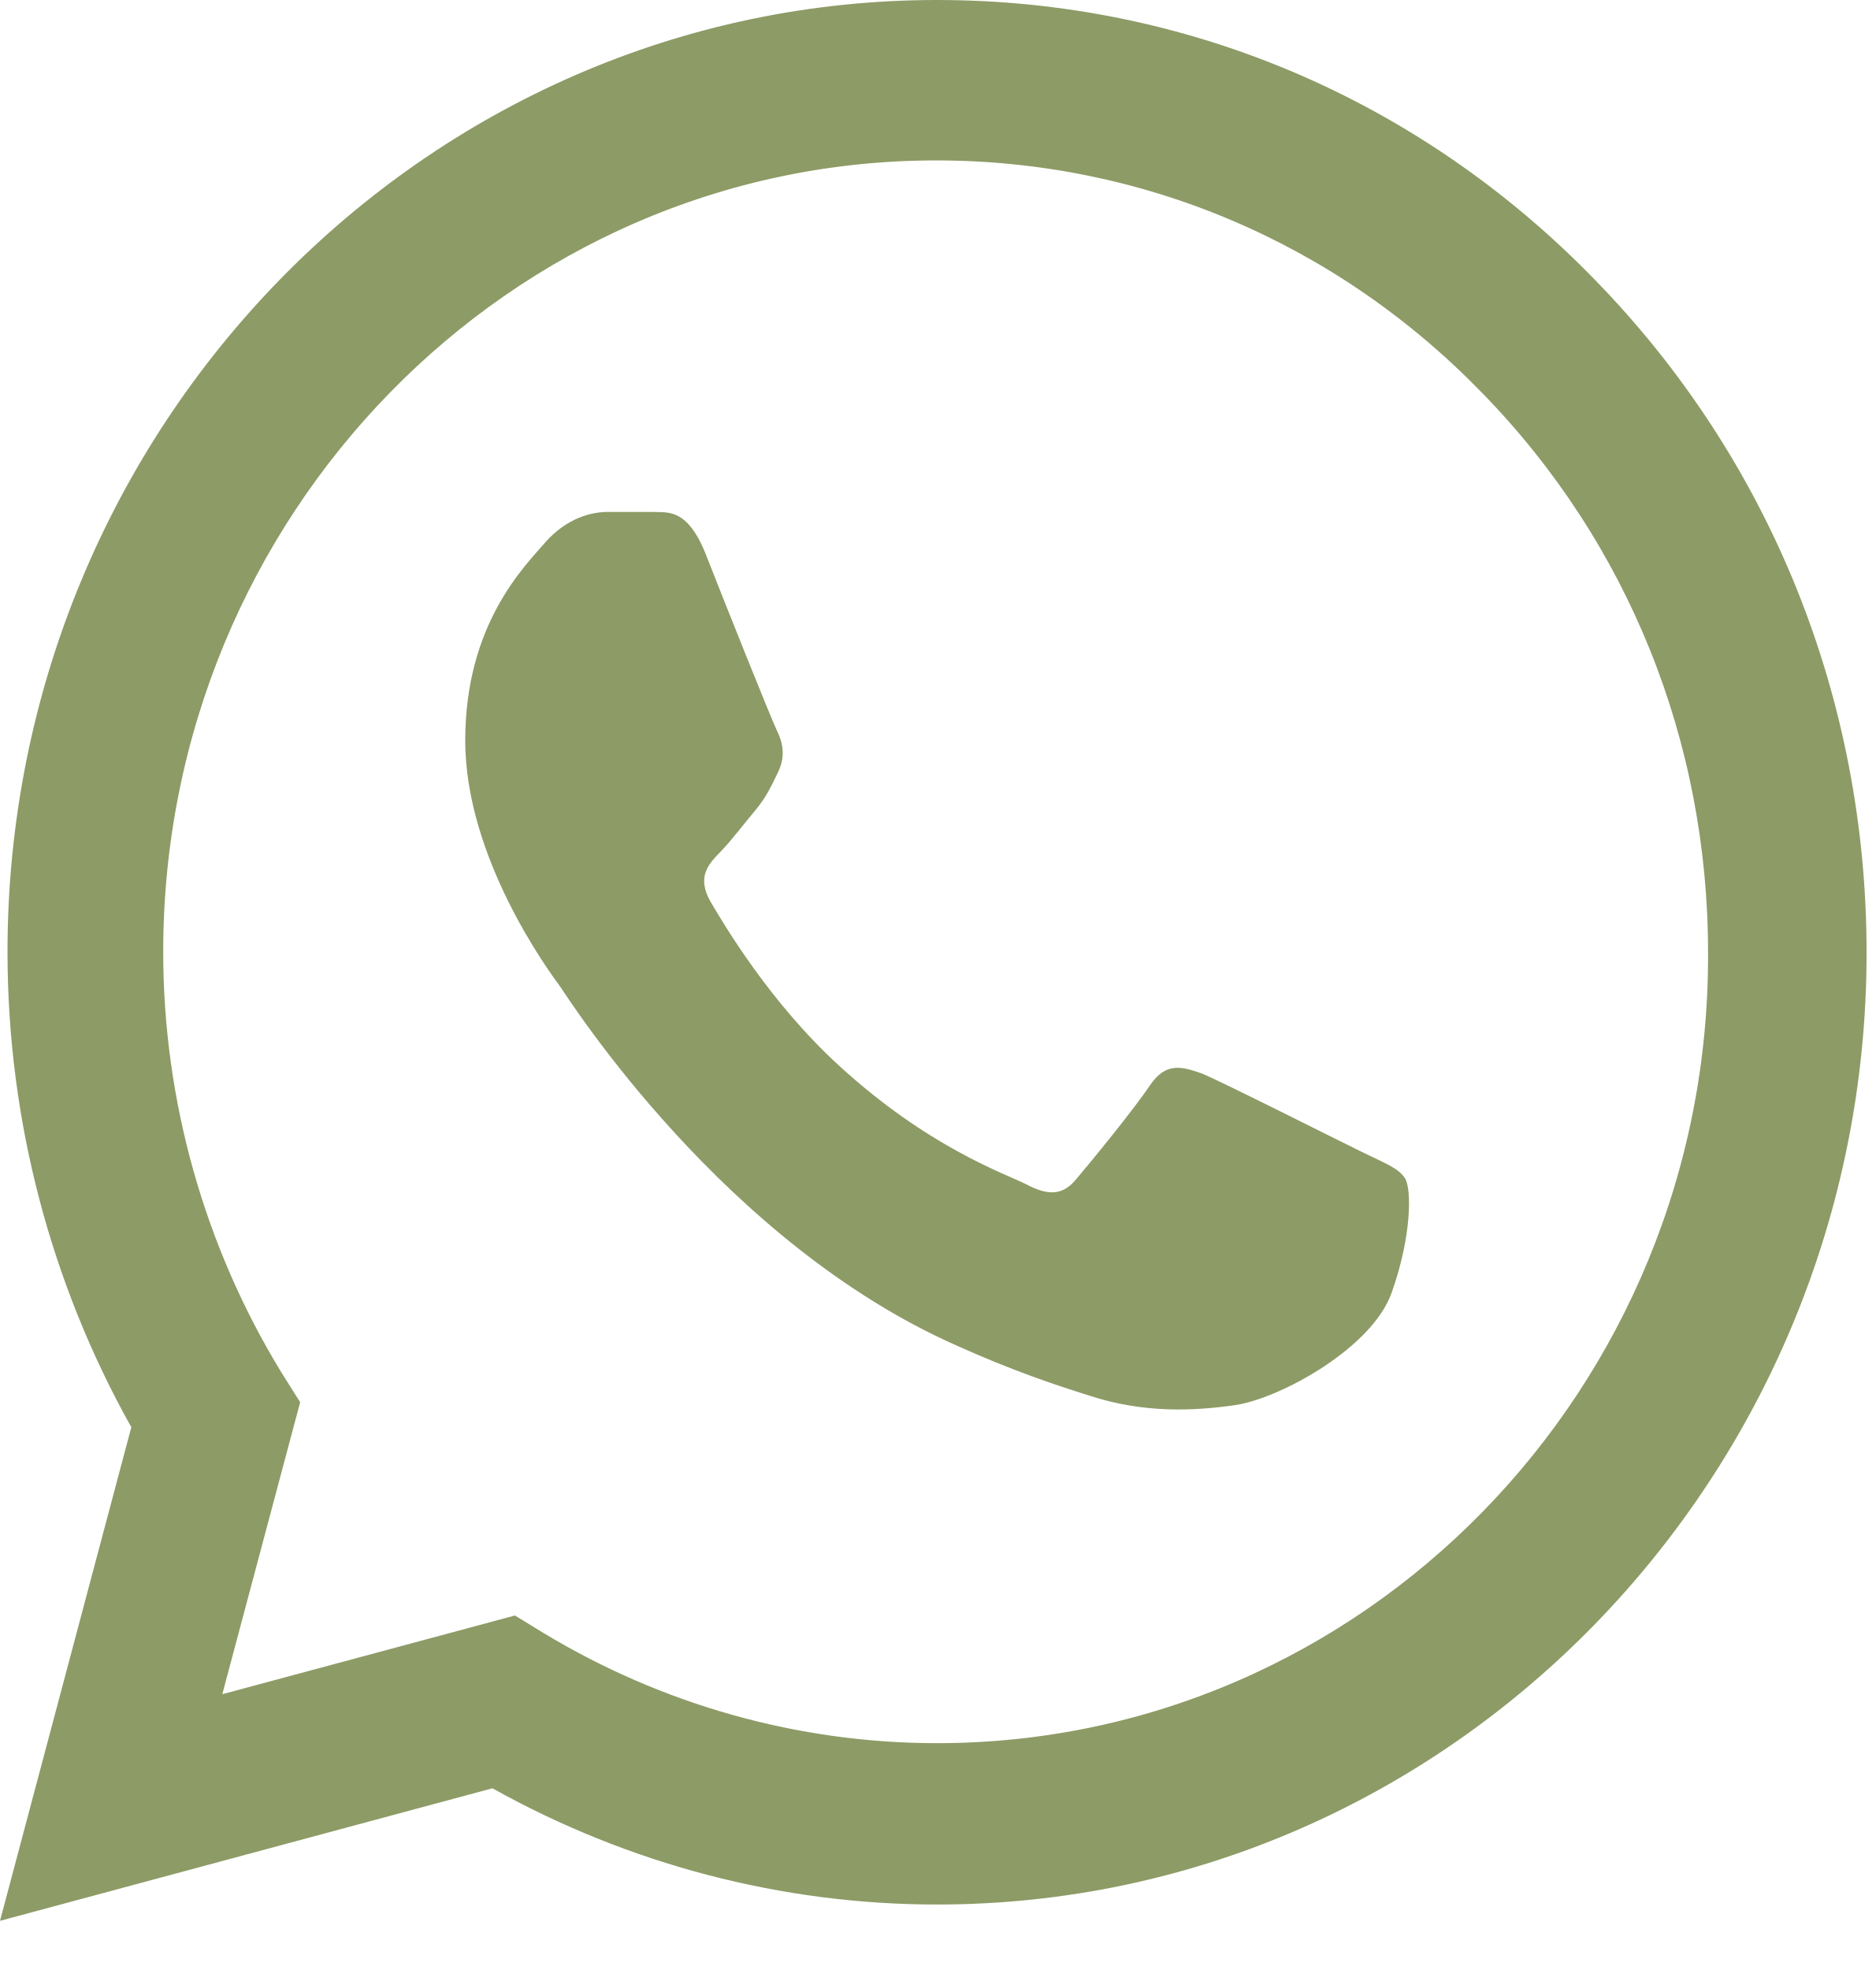
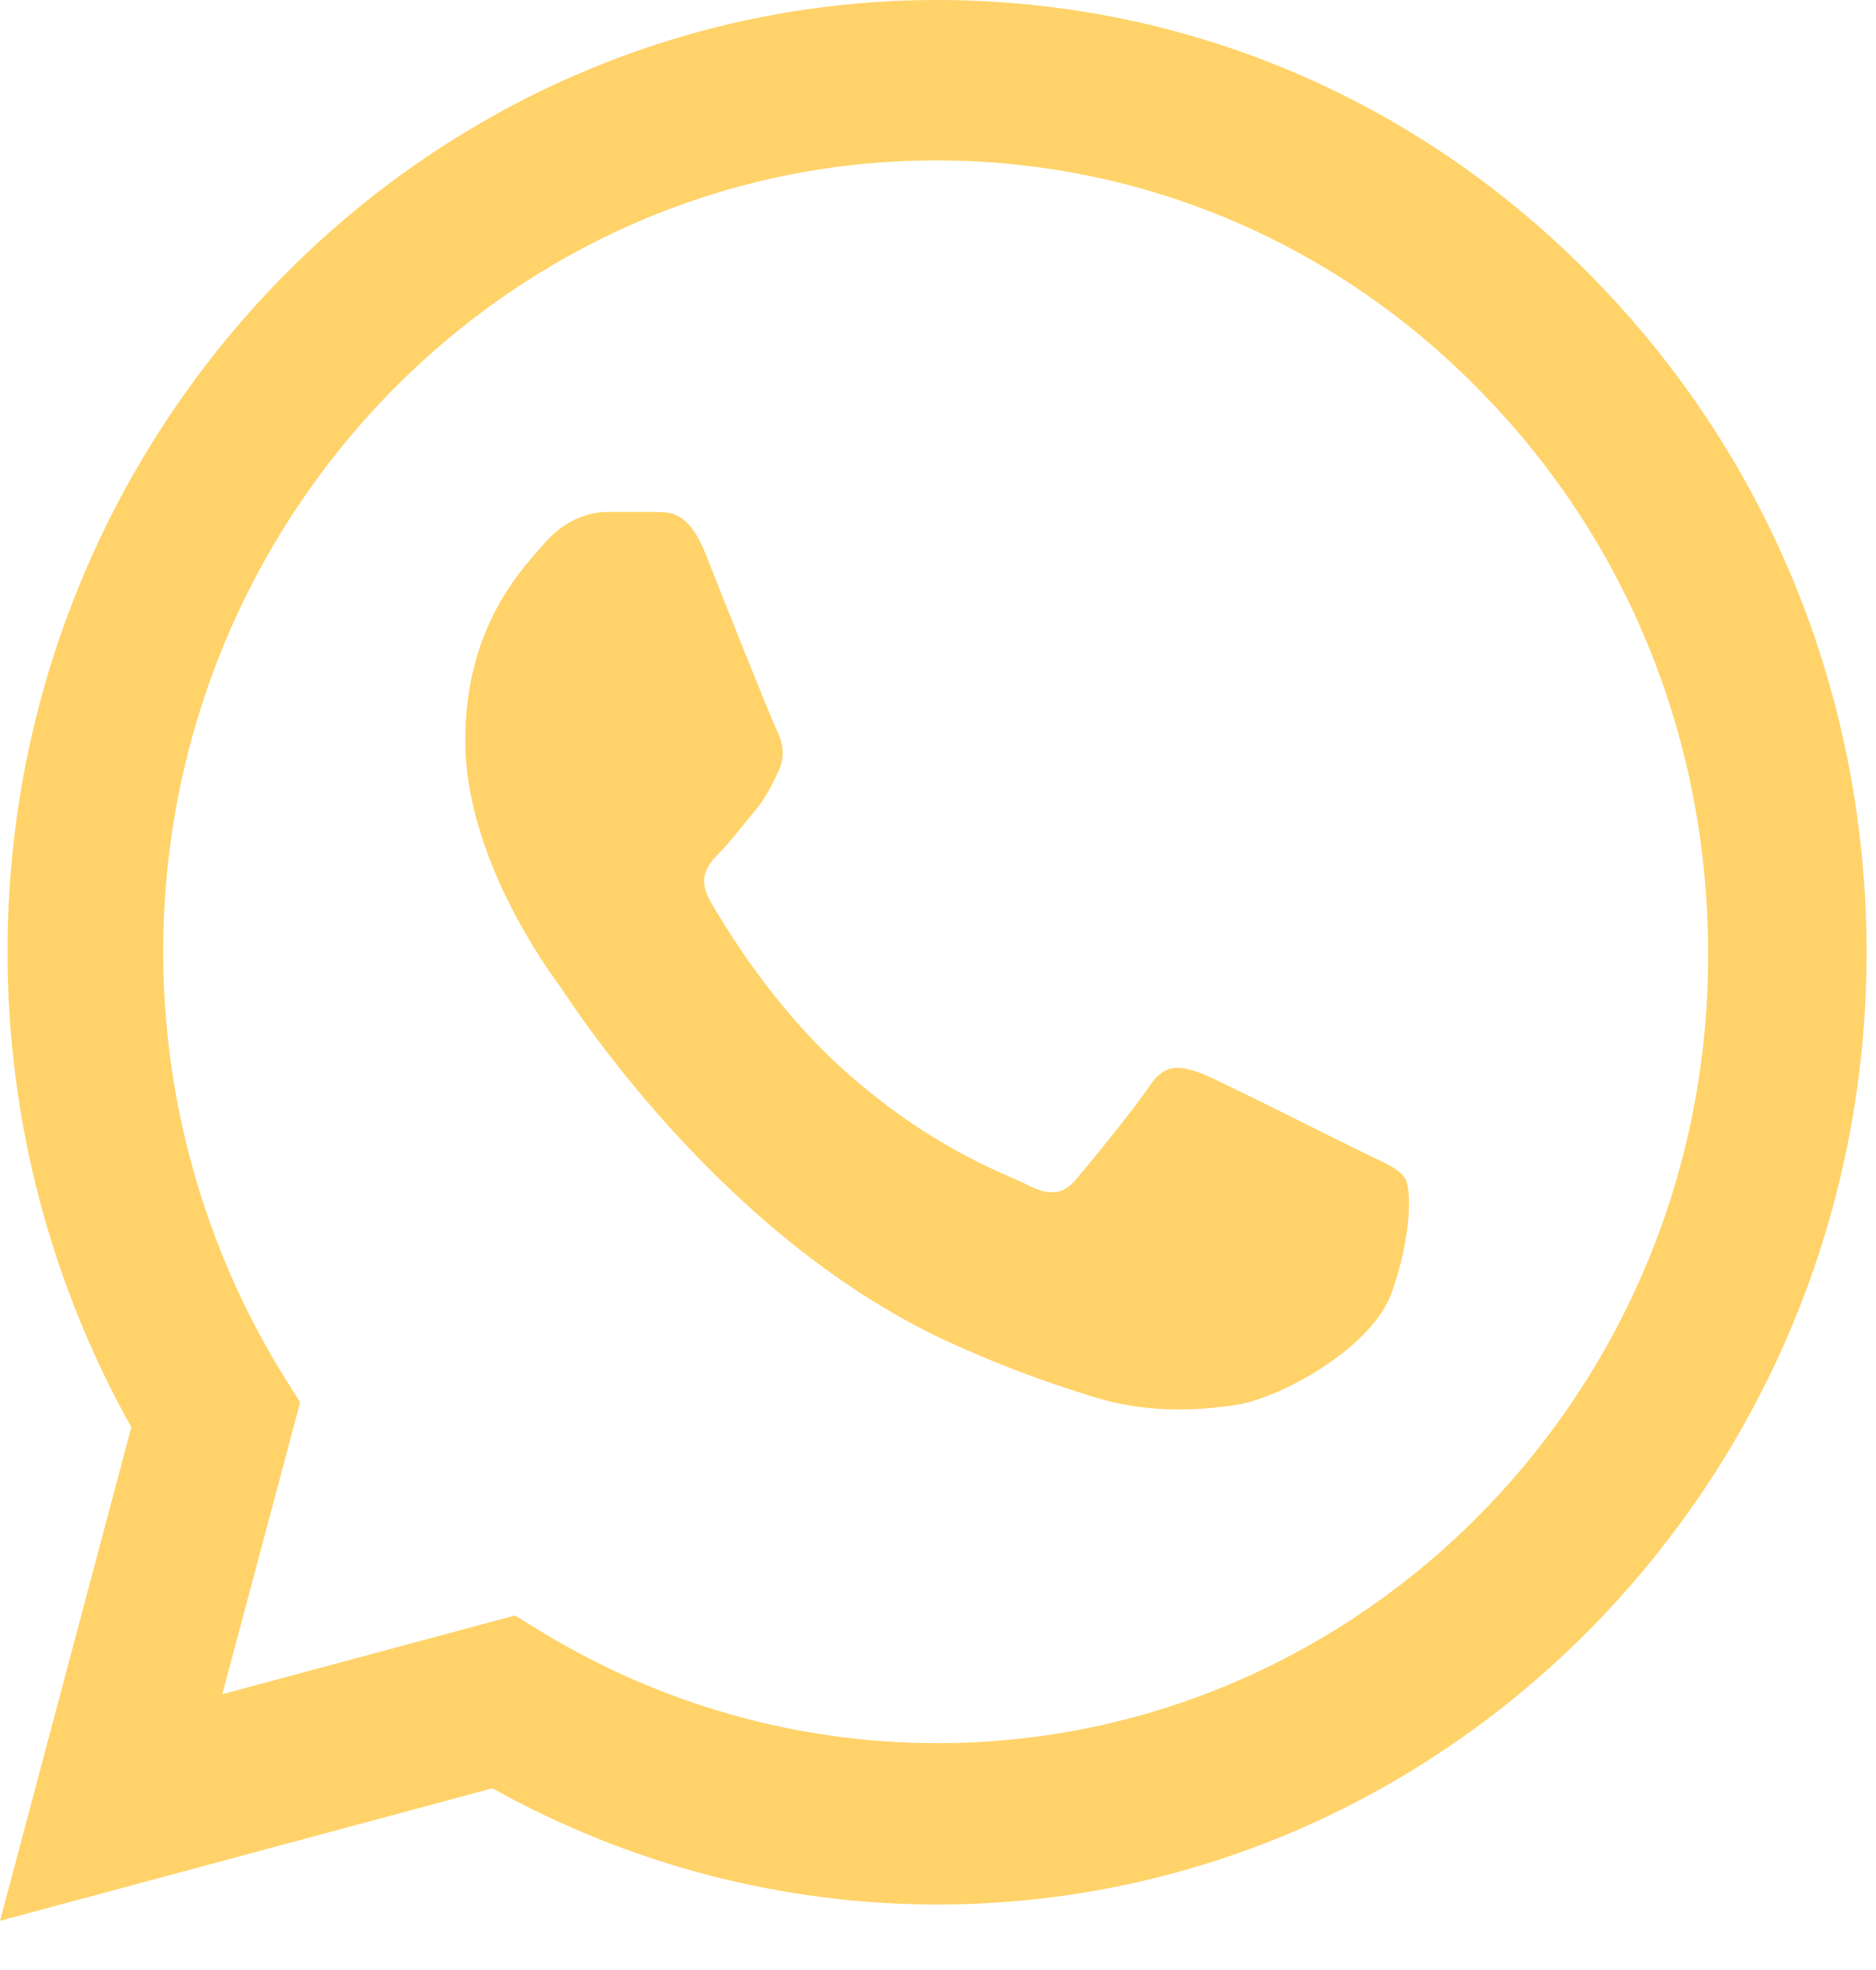
<svg xmlns="http://www.w3.org/2000/svg" width="20" height="21" viewBox="0 0 20 21" fill="none">
-   <path d="M17 2.979C15.13 1.055 12.64 0 9.99 0C4.53 0 0.08 4.556 0.08 10.146C0.08 11.938 0.54 13.678 1.4 15.214L0 20.476L5.25 19.063C6.7 19.872 8.33 20.302 9.99 20.302C15.45 20.302 19.9 15.746 19.9 10.156C19.9 7.443 18.87 4.894 17 2.979ZM9.99 18.582C8.51 18.582 7.06 18.173 5.79 17.405L5.49 17.221L2.37 18.06L3.2 14.948L3 14.63C2.18 13.289 1.74 11.733 1.74 10.146C1.74 5.498 5.44 1.71 9.98 1.71C12.18 1.71 14.25 2.59 15.8 4.187C17.36 5.785 18.21 7.904 18.21 10.156C18.23 14.804 14.53 18.582 9.99 18.582ZM14.51 12.275C14.26 12.153 13.04 11.538 12.82 11.446C12.59 11.364 12.43 11.323 12.26 11.569C12.09 11.825 11.62 12.398 11.48 12.562C11.34 12.736 11.19 12.757 10.94 12.624C10.69 12.501 9.89 12.224 8.95 11.364C8.21 10.689 7.72 9.859 7.57 9.603C7.43 9.347 7.55 9.214 7.68 9.081C7.79 8.969 7.93 8.784 8.05 8.641C8.17 8.498 8.22 8.385 8.3 8.221C8.38 8.047 8.34 7.904 8.28 7.781C8.22 7.658 7.72 6.409 7.52 5.897C7.32 5.406 7.11 5.467 6.96 5.457C6.81 5.457 6.65 5.457 6.48 5.457C6.31 5.457 6.05 5.518 5.82 5.774C5.6 6.03 4.96 6.645 4.96 7.894C4.96 9.143 5.85 10.351 5.97 10.514C6.09 10.689 7.72 13.248 10.2 14.344C10.79 14.61 11.25 14.763 11.61 14.876C12.2 15.07 12.74 15.04 13.17 14.978C13.65 14.907 14.64 14.364 14.84 13.77C15.05 13.176 15.05 12.675 14.98 12.562C14.91 12.45 14.76 12.398 14.51 12.275Z" fill="#8D9B66" />
+   <path d="M17 2.979C15.13 1.055 12.64 0 9.99 0C4.53 0 0.08 4.556 0.08 10.146C0.08 11.938 0.54 13.678 1.4 15.214L0 20.476L5.25 19.063C6.7 19.872 8.33 20.302 9.99 20.302C15.45 20.302 19.9 15.746 19.9 10.156C19.9 7.443 18.87 4.894 17 2.979ZM9.99 18.582C8.51 18.582 7.06 18.173 5.79 17.405L5.49 17.221L2.37 18.06L3.2 14.948L3 14.63C2.18 13.289 1.74 11.733 1.74 10.146C1.74 5.498 5.44 1.71 9.98 1.71C12.18 1.71 14.25 2.59 15.8 4.187C17.36 5.785 18.21 7.904 18.21 10.156C18.23 14.804 14.53 18.582 9.99 18.582ZM14.51 12.275C14.26 12.153 13.04 11.538 12.82 11.446C12.59 11.364 12.43 11.323 12.26 11.569C12.09 11.825 11.62 12.398 11.48 12.562C11.34 12.736 11.19 12.757 10.94 12.624C10.69 12.501 9.89 12.224 8.95 11.364C8.21 10.689 7.72 9.859 7.57 9.603C7.43 9.347 7.55 9.214 7.68 9.081C7.79 8.969 7.93 8.784 8.05 8.641C8.17 8.498 8.22 8.385 8.3 8.221C8.38 8.047 8.34 7.904 8.28 7.781C8.22 7.658 7.72 6.409 7.52 5.897C7.32 5.406 7.11 5.467 6.96 5.457C6.81 5.457 6.65 5.457 6.48 5.457C6.31 5.457 6.05 5.518 5.82 5.774C5.6 6.03 4.96 6.645 4.96 7.894C4.96 9.143 5.85 10.351 5.97 10.514C6.09 10.689 7.72 13.248 10.2 14.344C10.79 14.61 11.25 14.763 11.61 14.876C12.2 15.07 12.74 15.04 13.17 14.978C13.65 14.907 14.64 14.364 14.84 13.77C15.05 13.176 15.05 12.675 14.98 12.562C14.91 12.45 14.76 12.398 14.51 12.275Z" fill="#FFD369" />
</svg>
